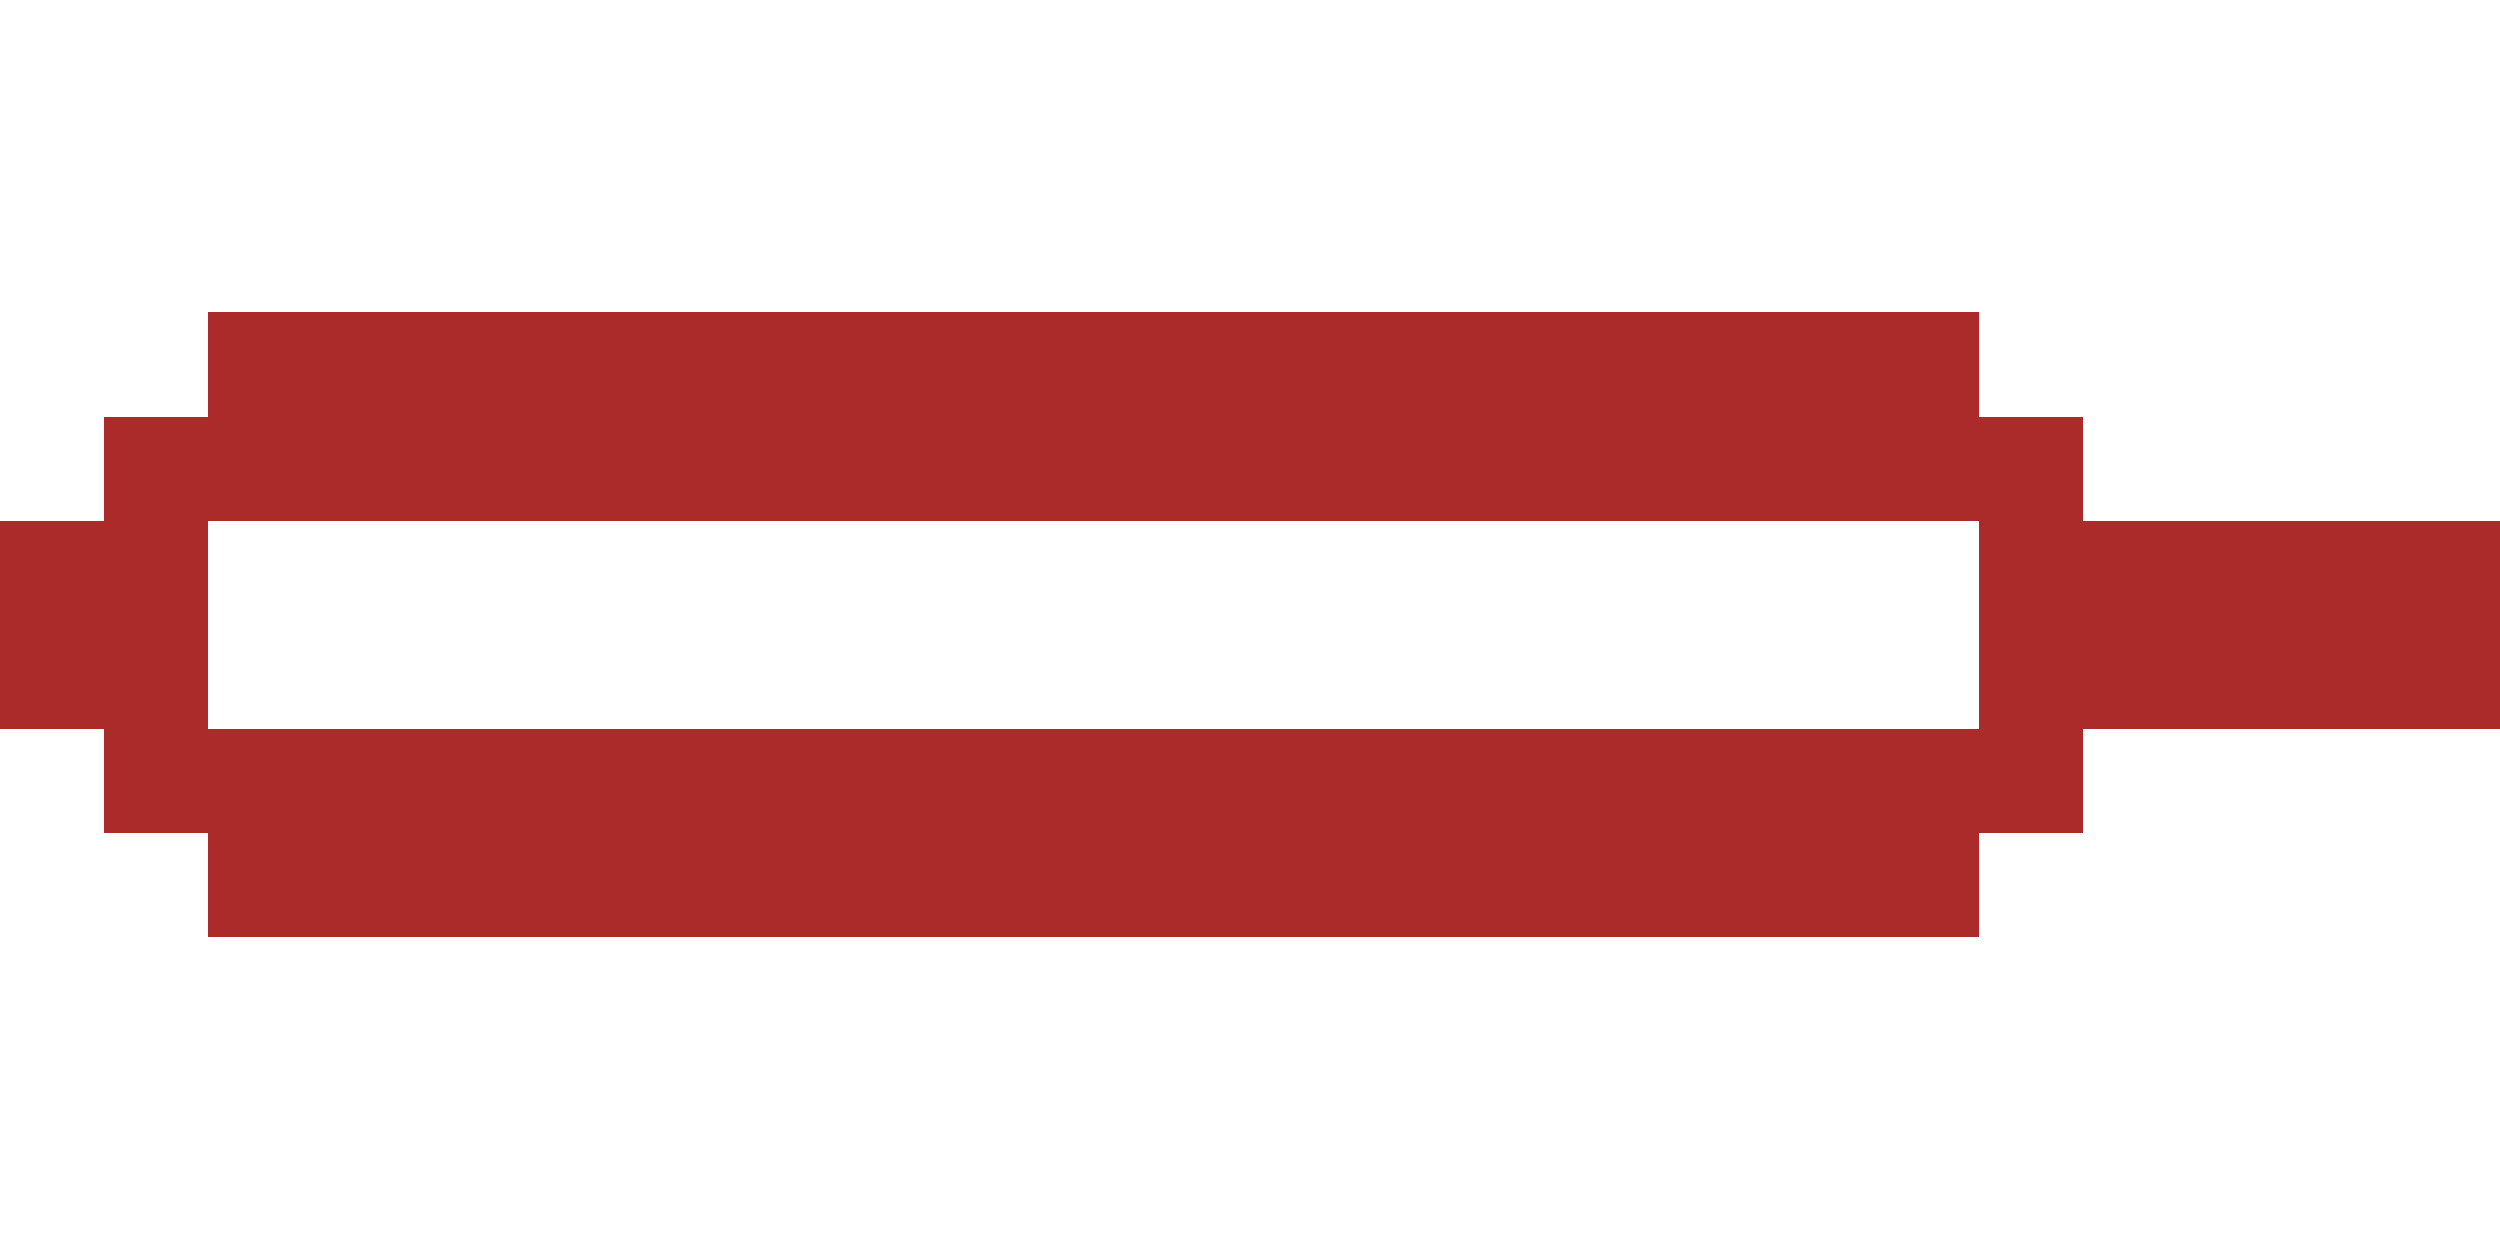
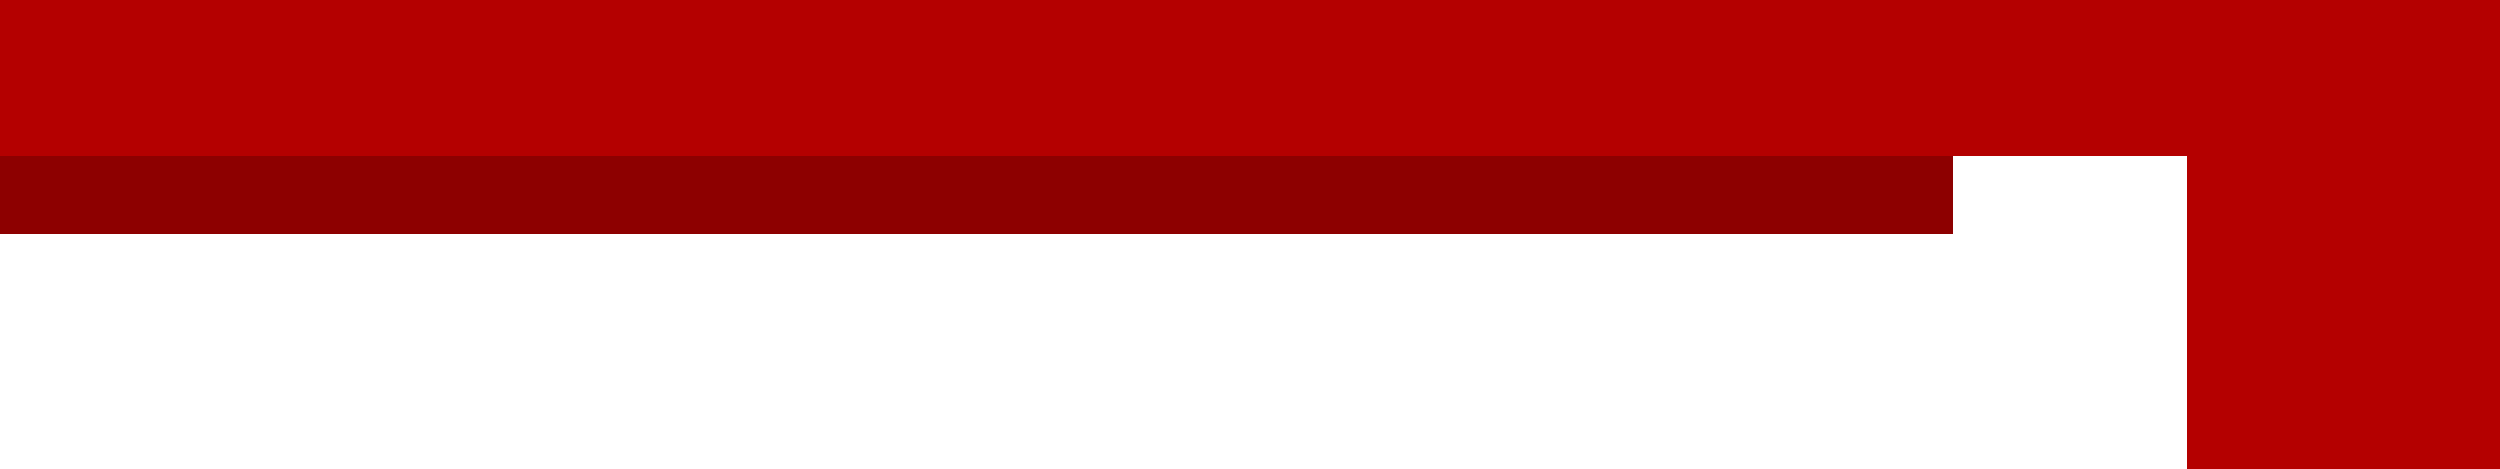
- <svg xmlns="http://www.w3.org/2000/svg" version="1.1" width="24" height="12" shape-rendering="crispEdges">
-   <rect x="2" y="3" width="1" height="1" fill="#AB2A2A" />
-   <rect x="3" y="3" width="1" height="1" fill="#AB2A2A" />
-   <rect x="4" y="3" width="1" height="1" fill="#AB2A2A" />
-   <rect x="5" y="3" width="1" height="1" fill="#AB2A2A" />
-   <rect x="6" y="3" width="1" height="1" fill="#AB2A2A" />
-   <rect x="7" y="3" width="1" height="1" fill="#AB2A2A" />
-   <rect x="8" y="3" width="1" height="1" fill="#AB2A2A" />
-   <rect x="9" y="3" width="1" height="1" fill="#AB2A2A" />
-   <rect x="10" y="3" width="1" height="1" fill="#AB2A2A" />
-   <rect x="11" y="3" width="1" height="1" fill="#AB2A2A" />
-   <rect x="12" y="3" width="1" height="1" fill="#AB2A2A" />
-   <rect x="13" y="3" width="1" height="1" fill="#AB2A2A" />
-   <rect x="14" y="3" width="1" height="1" fill="#AB2A2A" />
-   <rect x="15" y="3" width="1" height="1" fill="#AB2A2A" />
-   <rect x="16" y="3" width="1" height="1" fill="#AB2A2A" />
-   <rect x="17" y="3" width="1" height="1" fill="#AB2A2A" />
-   <rect x="18" y="3" width="1" height="1" fill="#AB2A2A" />
-   <rect x="1" y="4" width="1" height="1" fill="#AB2A2A" />
-   <rect x="2" y="4" width="1" height="1" fill="#AB2A2A" />
-   <rect x="3" y="4" width="1" height="1" fill="#AB2A2A" />
-   <rect x="4" y="4" width="1" height="1" fill="#AB2A2A" />
-   <rect x="5" y="4" width="1" height="1" fill="#AB2A2A" />
-   <rect x="6" y="4" width="1" height="1" fill="#AB2A2A" />
-   <rect x="7" y="4" width="1" height="1" fill="#AB2A2A" />
-   <rect x="8" y="4" width="1" height="1" fill="#AB2A2A" />
-   <rect x="9" y="4" width="1" height="1" fill="#AB2A2A" />
-   <rect x="10" y="4" width="1" height="1" fill="#AB2A2A" />
-   <rect x="11" y="4" width="1" height="1" fill="#AB2A2A" />
-   <rect x="12" y="4" width="1" height="1" fill="#AB2A2A" />
-   <rect x="13" y="4" width="1" height="1" fill="#AB2A2A" />
-   <rect x="14" y="4" width="1" height="1" fill="#AB2A2A" />
-   <rect x="15" y="4" width="1" height="1" fill="#AB2A2A" />
-   <rect x="16" y="4" width="1" height="1" fill="#AB2A2A" />
-   <rect x="17" y="4" width="1" height="1" fill="#AB2A2A" />
-   <rect x="18" y="4" width="1" height="1" fill="#AB2A2A" />
-   <rect x="19" y="4" width="1" height="1" fill="#AB2A2A" />
-   <rect x="0" y="5" width="1" height="1" fill="#AB2A2A" />
-   <rect x="1" y="5" width="1" height="1" fill="#AB2A2A" />
-   <rect x="19" y="5" width="1" height="1" fill="#AB2A2A" />
-   <rect x="20" y="5" width="1" height="1" fill="#AB2A2A" />
-   <rect x="21" y="5" width="1" height="1" fill="#AB2A2A" />
-   <rect x="22" y="5" width="1" height="1" fill="#AB2A2A" />
-   <rect x="23" y="5" width="1" height="1" fill="#AB2A2A" />
-   <rect x="0" y="6" width="1" height="1" fill="#AB2A2A" />
-   <rect x="1" y="6" width="1" height="1" fill="#AB2A2A" />
-   <rect x="19" y="6" width="1" height="1" fill="#AB2A2A" />
-   <rect x="20" y="6" width="1" height="1" fill="#AB2A2A" />
-   <rect x="21" y="6" width="1" height="1" fill="#AB2A2A" />
-   <rect x="22" y="6" width="1" height="1" fill="#AB2A2A" />
-   <rect x="23" y="6" width="1" height="1" fill="#AB2A2A" />
-   <rect x="1" y="7" width="1" height="1" fill="#AB2A2A" />
-   <rect x="2" y="7" width="1" height="1" fill="#AB2A2A" />
-   <rect x="3" y="7" width="1" height="1" fill="#AB2A2A" />
-   <rect x="4" y="7" width="1" height="1" fill="#AB2A2A" />
-   <rect x="5" y="7" width="1" height="1" fill="#AB2A2A" />
-   <rect x="6" y="7" width="1" height="1" fill="#AB2A2A" />
-   <rect x="7" y="7" width="1" height="1" fill="#AB2A2A" />
-   <rect x="8" y="7" width="1" height="1" fill="#AB2A2A" />
-   <rect x="9" y="7" width="1" height="1" fill="#AB2A2A" />
-   <rect x="10" y="7" width="1" height="1" fill="#AB2A2A" />
-   <rect x="11" y="7" width="1" height="1" fill="#AB2A2A" />
-   <rect x="12" y="7" width="1" height="1" fill="#AB2A2A" />
-   <rect x="13" y="7" width="1" height="1" fill="#AB2A2A" />
-   <rect x="14" y="7" width="1" height="1" fill="#AB2A2A" />
-   <rect x="15" y="7" width="1" height="1" fill="#AB2A2A" />
-   <rect x="16" y="7" width="1" height="1" fill="#AB2A2A" />
-   <rect x="17" y="7" width="1" height="1" fill="#AB2A2A" />
-   <rect x="18" y="7" width="1" height="1" fill="#AB2A2A" />
-   <rect x="19" y="7" width="1" height="1" fill="#AB2A2A" />
-   <rect x="2" y="8" width="1" height="1" fill="#AB2A2A" />
-   <rect x="3" y="8" width="1" height="1" fill="#AB2A2A" />
-   <rect x="4" y="8" width="1" height="1" fill="#AB2A2A" />
-   <rect x="5" y="8" width="1" height="1" fill="#AB2A2A" />
-   <rect x="6" y="8" width="1" height="1" fill="#AB2A2A" />
-   <rect x="7" y="8" width="1" height="1" fill="#AB2A2A" />
-   <rect x="8" y="8" width="1" height="1" fill="#AB2A2A" />
-   <rect x="9" y="8" width="1" height="1" fill="#AB2A2A" />
-   <rect x="10" y="8" width="1" height="1" fill="#AB2A2A" />
-   <rect x="11" y="8" width="1" height="1" fill="#AB2A2A" />
-   <rect x="12" y="8" width="1" height="1" fill="#AB2A2A" />
-   <rect x="13" y="8" width="1" height="1" fill="#AB2A2A" />
-   <rect x="14" y="8" width="1" height="1" fill="#AB2A2A" />
-   <rect x="15" y="8" width="1" height="1" fill="#AB2A2A" />
-   <rect x="16" y="8" width="1" height="1" fill="#AB2A2A" />
-   <rect x="17" y="8" width="1" height="1" fill="#AB2A2A" />
-   <rect x="18" y="8" width="1" height="1" fill="#AB2A2A" />
+ <svg xmlns="http://www.w3.org/2000/svg" version="1.1" width="32" height="6" shape-rendering="crispEdges">
+   <rect x="0" y="0" width="1" height="1" fill="#B40000" />
+   <rect x="1" y="0" width="1" height="1" fill="#B40000" />
+   <rect x="2" y="0" width="1" height="1" fill="#B40000" />
+   <rect x="3" y="0" width="1" height="1" fill="#B40000" />
+   <rect x="4" y="0" width="1" height="1" fill="#B40000" />
+   <rect x="5" y="0" width="1" height="1" fill="#B40000" />
+   <rect x="6" y="0" width="1" height="1" fill="#B40000" />
+   <rect x="7" y="0" width="1" height="1" fill="#B40000" />
+   <rect x="8" y="0" width="1" height="1" fill="#B40000" />
+   <rect x="9" y="0" width="1" height="1" fill="#B40000" />
+   <rect x="10" y="0" width="1" height="1" fill="#B40000" />
+   <rect x="11" y="0" width="1" height="1" fill="#B40000" />
+   <rect x="12" y="0" width="1" height="1" fill="#B40000" />
+   <rect x="13" y="0" width="1" height="1" fill="#B40000" />
+   <rect x="14" y="0" width="1" height="1" fill="#B40000" />
+   <rect x="15" y="0" width="1" height="1" fill="#B40000" />
+   <rect x="16" y="0" width="1" height="1" fill="#B40000" />
+   <rect x="17" y="0" width="1" height="1" fill="#B40000" />
+   <rect x="18" y="0" width="1" height="1" fill="#B40000" />
+   <rect x="19" y="0" width="1" height="1" fill="#B40000" />
+   <rect x="20" y="0" width="1" height="1" fill="#B40000" />
+   <rect x="21" y="0" width="1" height="1" fill="#B40000" />
+   <rect x="22" y="0" width="1" height="1" fill="#B40000" />
+   <rect x="23" y="0" width="1" height="1" fill="#B40000" />
+   <rect x="24" y="0" width="1" height="1" fill="#B40000" />
+   <rect x="25" y="0" width="1" height="1" fill="#B40000" />
+   <rect x="26" y="0" width="1" height="1" fill="#B40000" />
+   <rect x="27" y="0" width="1" height="1" fill="#B40000" />
+   <rect x="28" y="0" width="1" height="1" fill="#B40000" />
+   <rect x="29" y="0" width="1" height="1" fill="#B40000" />
+   <rect x="30" y="0" width="1" height="1" fill="#B40000" />
+   <rect x="31" y="0" width="1" height="1" fill="#B40000" />
+   <rect x="0" y="1" width="1" height="1" fill="#B40000" />
+   <rect x="1" y="1" width="1" height="1" fill="#B40000" />
+   <rect x="2" y="1" width="1" height="1" fill="#B40000" />
+   <rect x="3" y="1" width="1" height="1" fill="#B40000" />
+   <rect x="4" y="1" width="1" height="1" fill="#B40000" />
+   <rect x="5" y="1" width="1" height="1" fill="#B40000" />
+   <rect x="6" y="1" width="1" height="1" fill="#B40000" />
+   <rect x="7" y="1" width="1" height="1" fill="#B40000" />
+   <rect x="8" y="1" width="1" height="1" fill="#B40000" />
+   <rect x="9" y="1" width="1" height="1" fill="#B40000" />
+   <rect x="10" y="1" width="1" height="1" fill="#B40000" />
+   <rect x="11" y="1" width="1" height="1" fill="#B40000" />
+   <rect x="12" y="1" width="1" height="1" fill="#B40000" />
+   <rect x="13" y="1" width="1" height="1" fill="#B40000" />
+   <rect x="14" y="1" width="1" height="1" fill="#B40000" />
+   <rect x="15" y="1" width="1" height="1" fill="#B40000" />
+   <rect x="16" y="1" width="1" height="1" fill="#B40000" />
+   <rect x="17" y="1" width="1" height="1" fill="#B40000" />
+   <rect x="18" y="1" width="1" height="1" fill="#B40000" />
+   <rect x="19" y="1" width="1" height="1" fill="#B40000" />
+   <rect x="20" y="1" width="1" height="1" fill="#B40000" />
+   <rect x="21" y="1" width="1" height="1" fill="#B40000" />
+   <rect x="22" y="1" width="1" height="1" fill="#B40000" />
+   <rect x="23" y="1" width="1" height="1" fill="#B40000" />
+   <rect x="24" y="1" width="1" height="1" fill="#B40000" />
+   <rect x="25" y="1" width="1" height="1" fill="#B40000" />
+   <rect x="26" y="1" width="1" height="1" fill="#B40000" />
+   <rect x="27" y="1" width="1" height="1" fill="#B40000" />
+   <rect x="28" y="1" width="1" height="1" fill="#B40000" />
+   <rect x="29" y="1" width="1" height="1" fill="#B40000" />
+   <rect x="30" y="1" width="1" height="1" fill="#B40000" />
+   <rect x="31" y="1" width="1" height="1" fill="#B40000" />
+   <rect x="0" y="2" width="1" height="1" fill="#8D0000" />
+   <rect x="1" y="2" width="1" height="1" fill="#8D0000" />
+   <rect x="2" y="2" width="1" height="1" fill="#8D0000" />
+   <rect x="3" y="2" width="1" height="1" fill="#8D0000" />
+   <rect x="4" y="2" width="1" height="1" fill="#8D0000" />
+   <rect x="5" y="2" width="1" height="1" fill="#8D0000" />
+   <rect x="6" y="2" width="1" height="1" fill="#8D0000" />
+   <rect x="7" y="2" width="1" height="1" fill="#8D0000" />
+   <rect x="8" y="2" width="1" height="1" fill="#8D0000" />
+   <rect x="9" y="2" width="1" height="1" fill="#8D0000" />
+   <rect x="10" y="2" width="1" height="1" fill="#8D0000" />
+   <rect x="11" y="2" width="1" height="1" fill="#8D0000" />
+   <rect x="12" y="2" width="1" height="1" fill="#8D0000" />
+   <rect x="13" y="2" width="1" height="1" fill="#8D0000" />
+   <rect x="14" y="2" width="1" height="1" fill="#8D0000" />
+   <rect x="15" y="2" width="1" height="1" fill="#8D0000" />
+   <rect x="16" y="2" width="1" height="1" fill="#8D0000" />
+   <rect x="17" y="2" width="1" height="1" fill="#8D0000" />
+   <rect x="18" y="2" width="1" height="1" fill="#8D0000" />
+   <rect x="19" y="2" width="1" height="1" fill="#8D0000" />
+   <rect x="20" y="2" width="1" height="1" fill="#8D0000" />
+   <rect x="21" y="2" width="1" height="1" fill="#8D0000" />
+   <rect x="22" y="2" width="1" height="1" fill="#8D0000" />
+   <rect x="23" y="2" width="1" height="1" fill="#8D0000" />
+   <rect x="24" y="2" width="1" height="1" fill="#8D0000" />
+   <rect x="28" y="2" width="1" height="1" fill="#B40000" />
+   <rect x="29" y="2" width="1" height="1" fill="#B40000" />
+   <rect x="30" y="2" width="1" height="1" fill="#B40000" />
+   <rect x="31" y="2" width="1" height="1" fill="#B40000" />
+   <rect x="28" y="3" width="1" height="1" fill="#B40000" />
+   <rect x="29" y="3" width="1" height="1" fill="#B40000" />
+   <rect x="30" y="3" width="1" height="1" fill="#B40000" />
+   <rect x="31" y="3" width="1" height="1" fill="#B40000" />
+   <rect x="28" y="4" width="1" height="1" fill="#B40000" />
+   <rect x="29" y="4" width="1" height="1" fill="#B40000" />
+   <rect x="30" y="4" width="1" height="1" fill="#B40000" />
+   <rect x="31" y="4" width="1" height="1" fill="#B40000" />
+   <rect x="28" y="5" width="1" height="1" fill="#B40000" />
+   <rect x="29" y="5" width="1" height="1" fill="#B40000" />
+   <rect x="30" y="5" width="1" height="1" fill="#B40000" />
+   <rect x="31" y="5" width="1" height="1" fill="#B40000" />
</svg>
